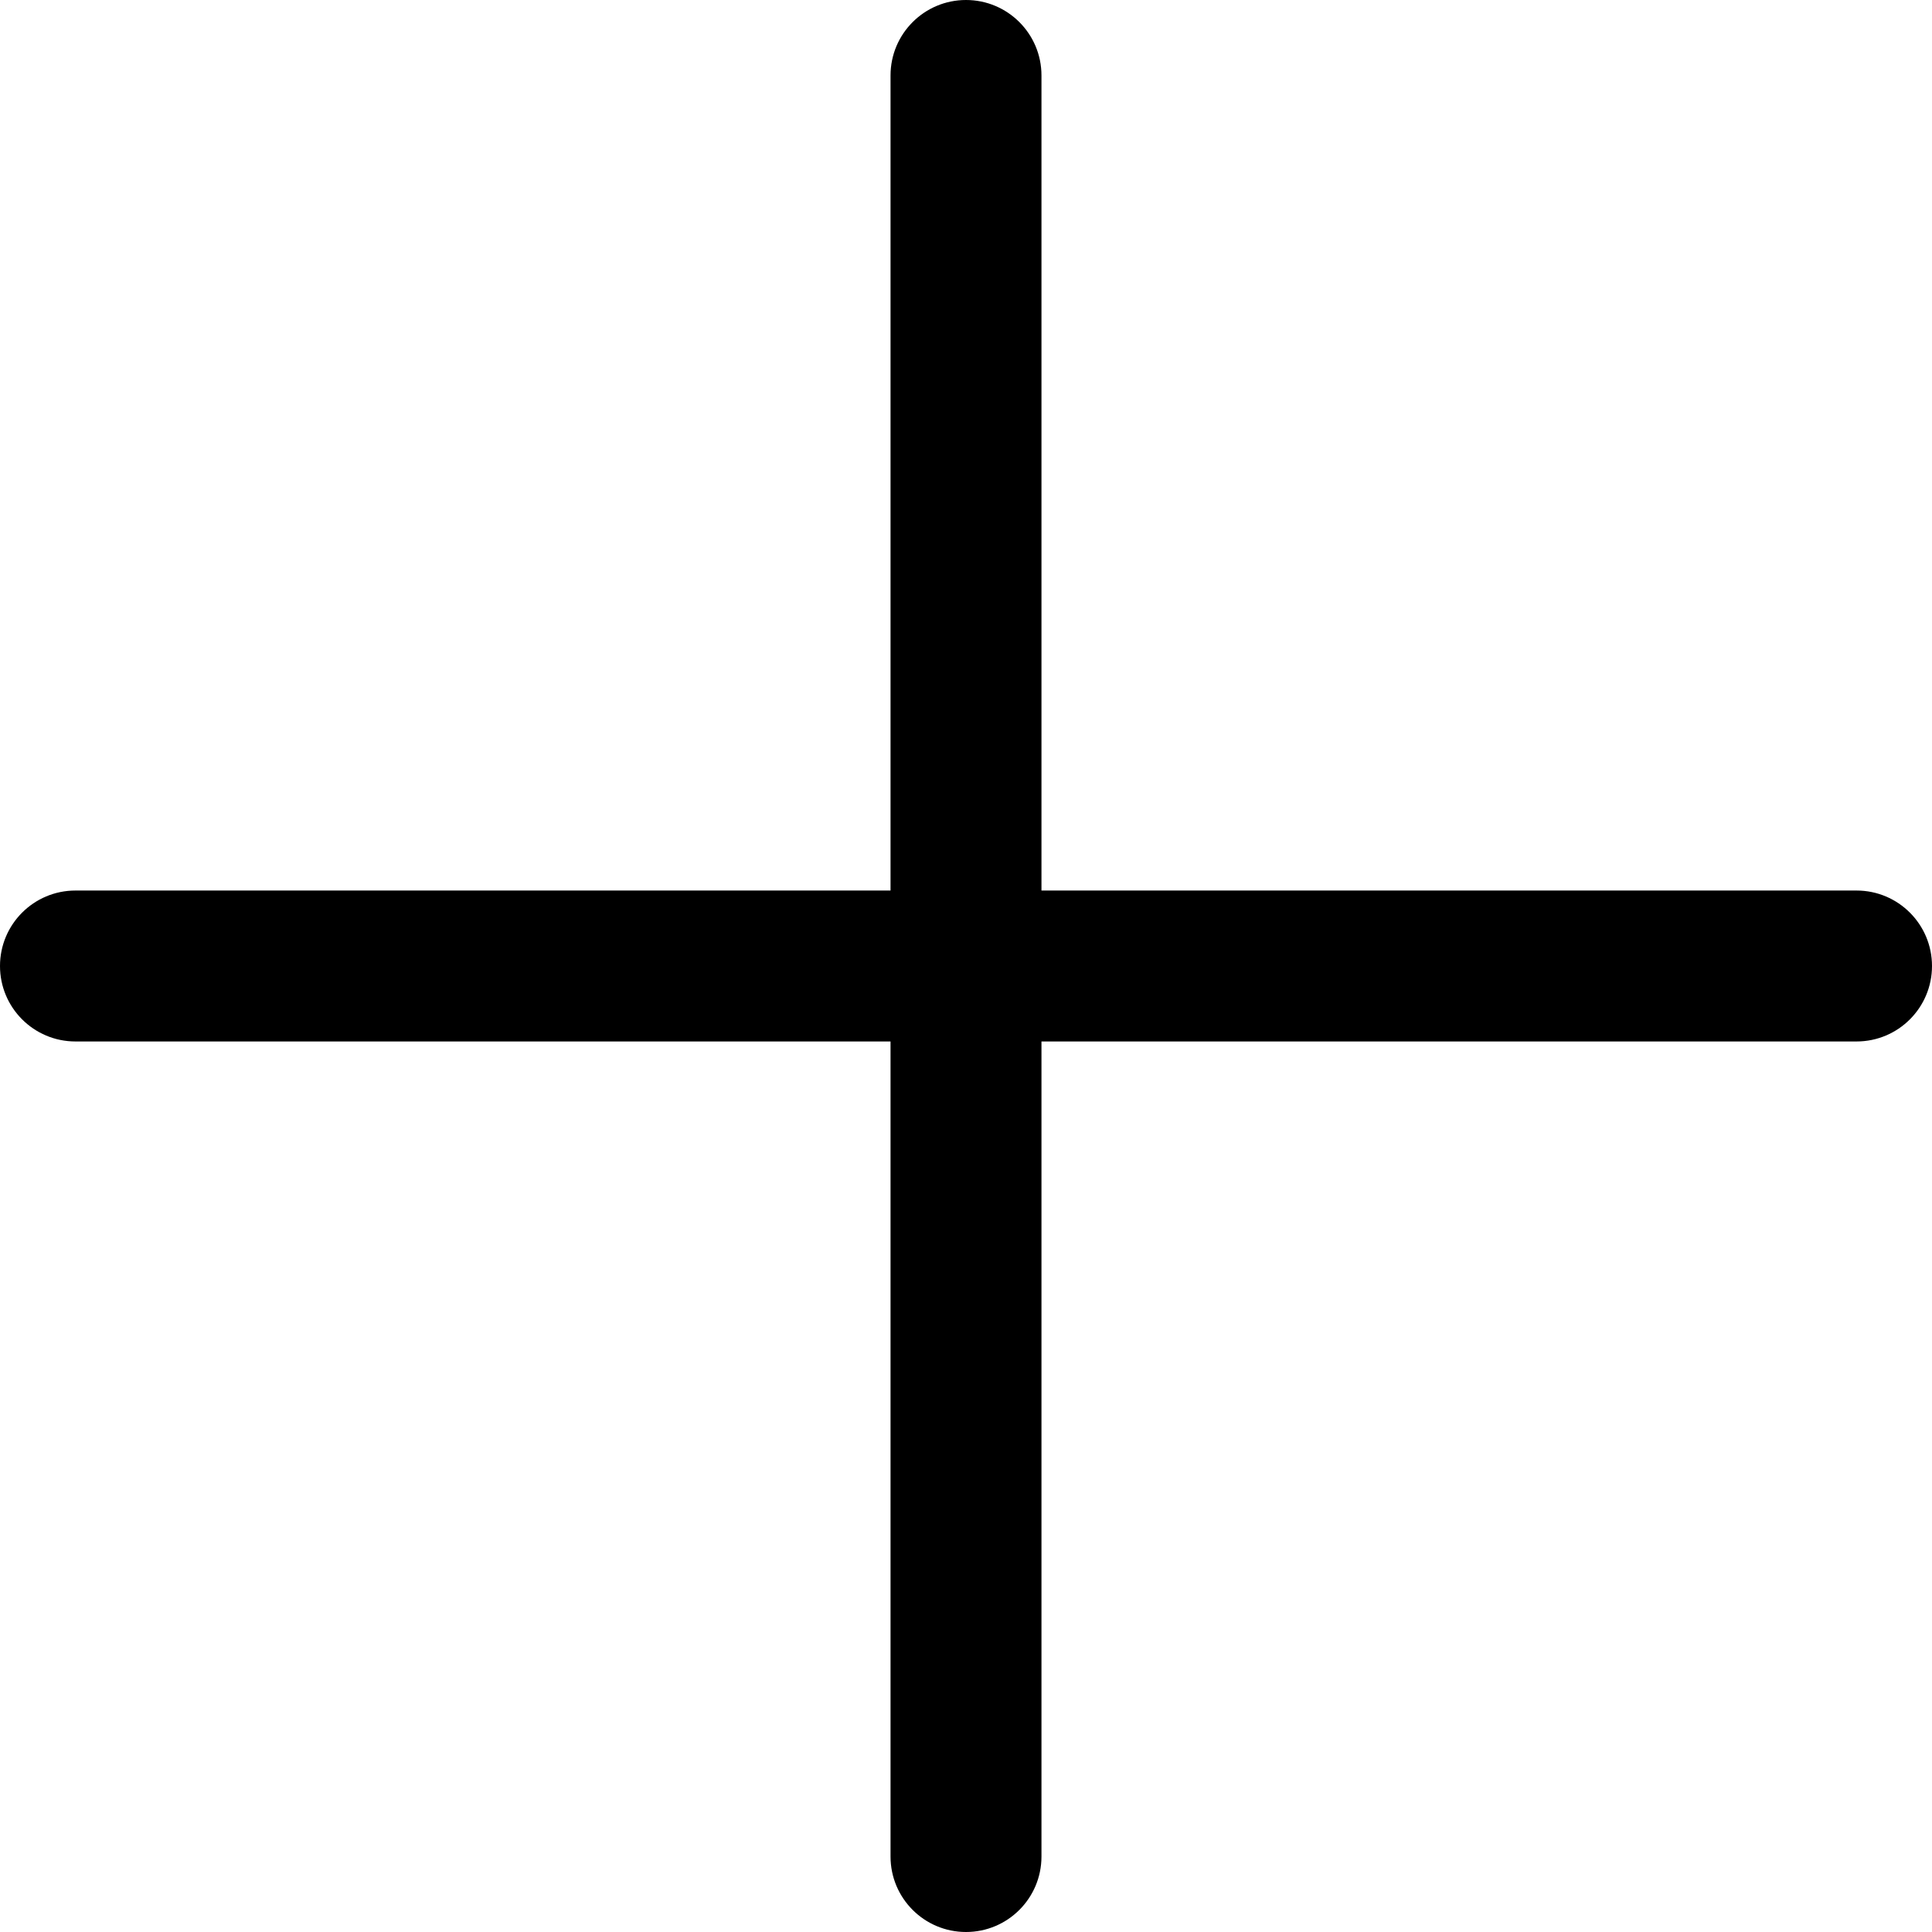
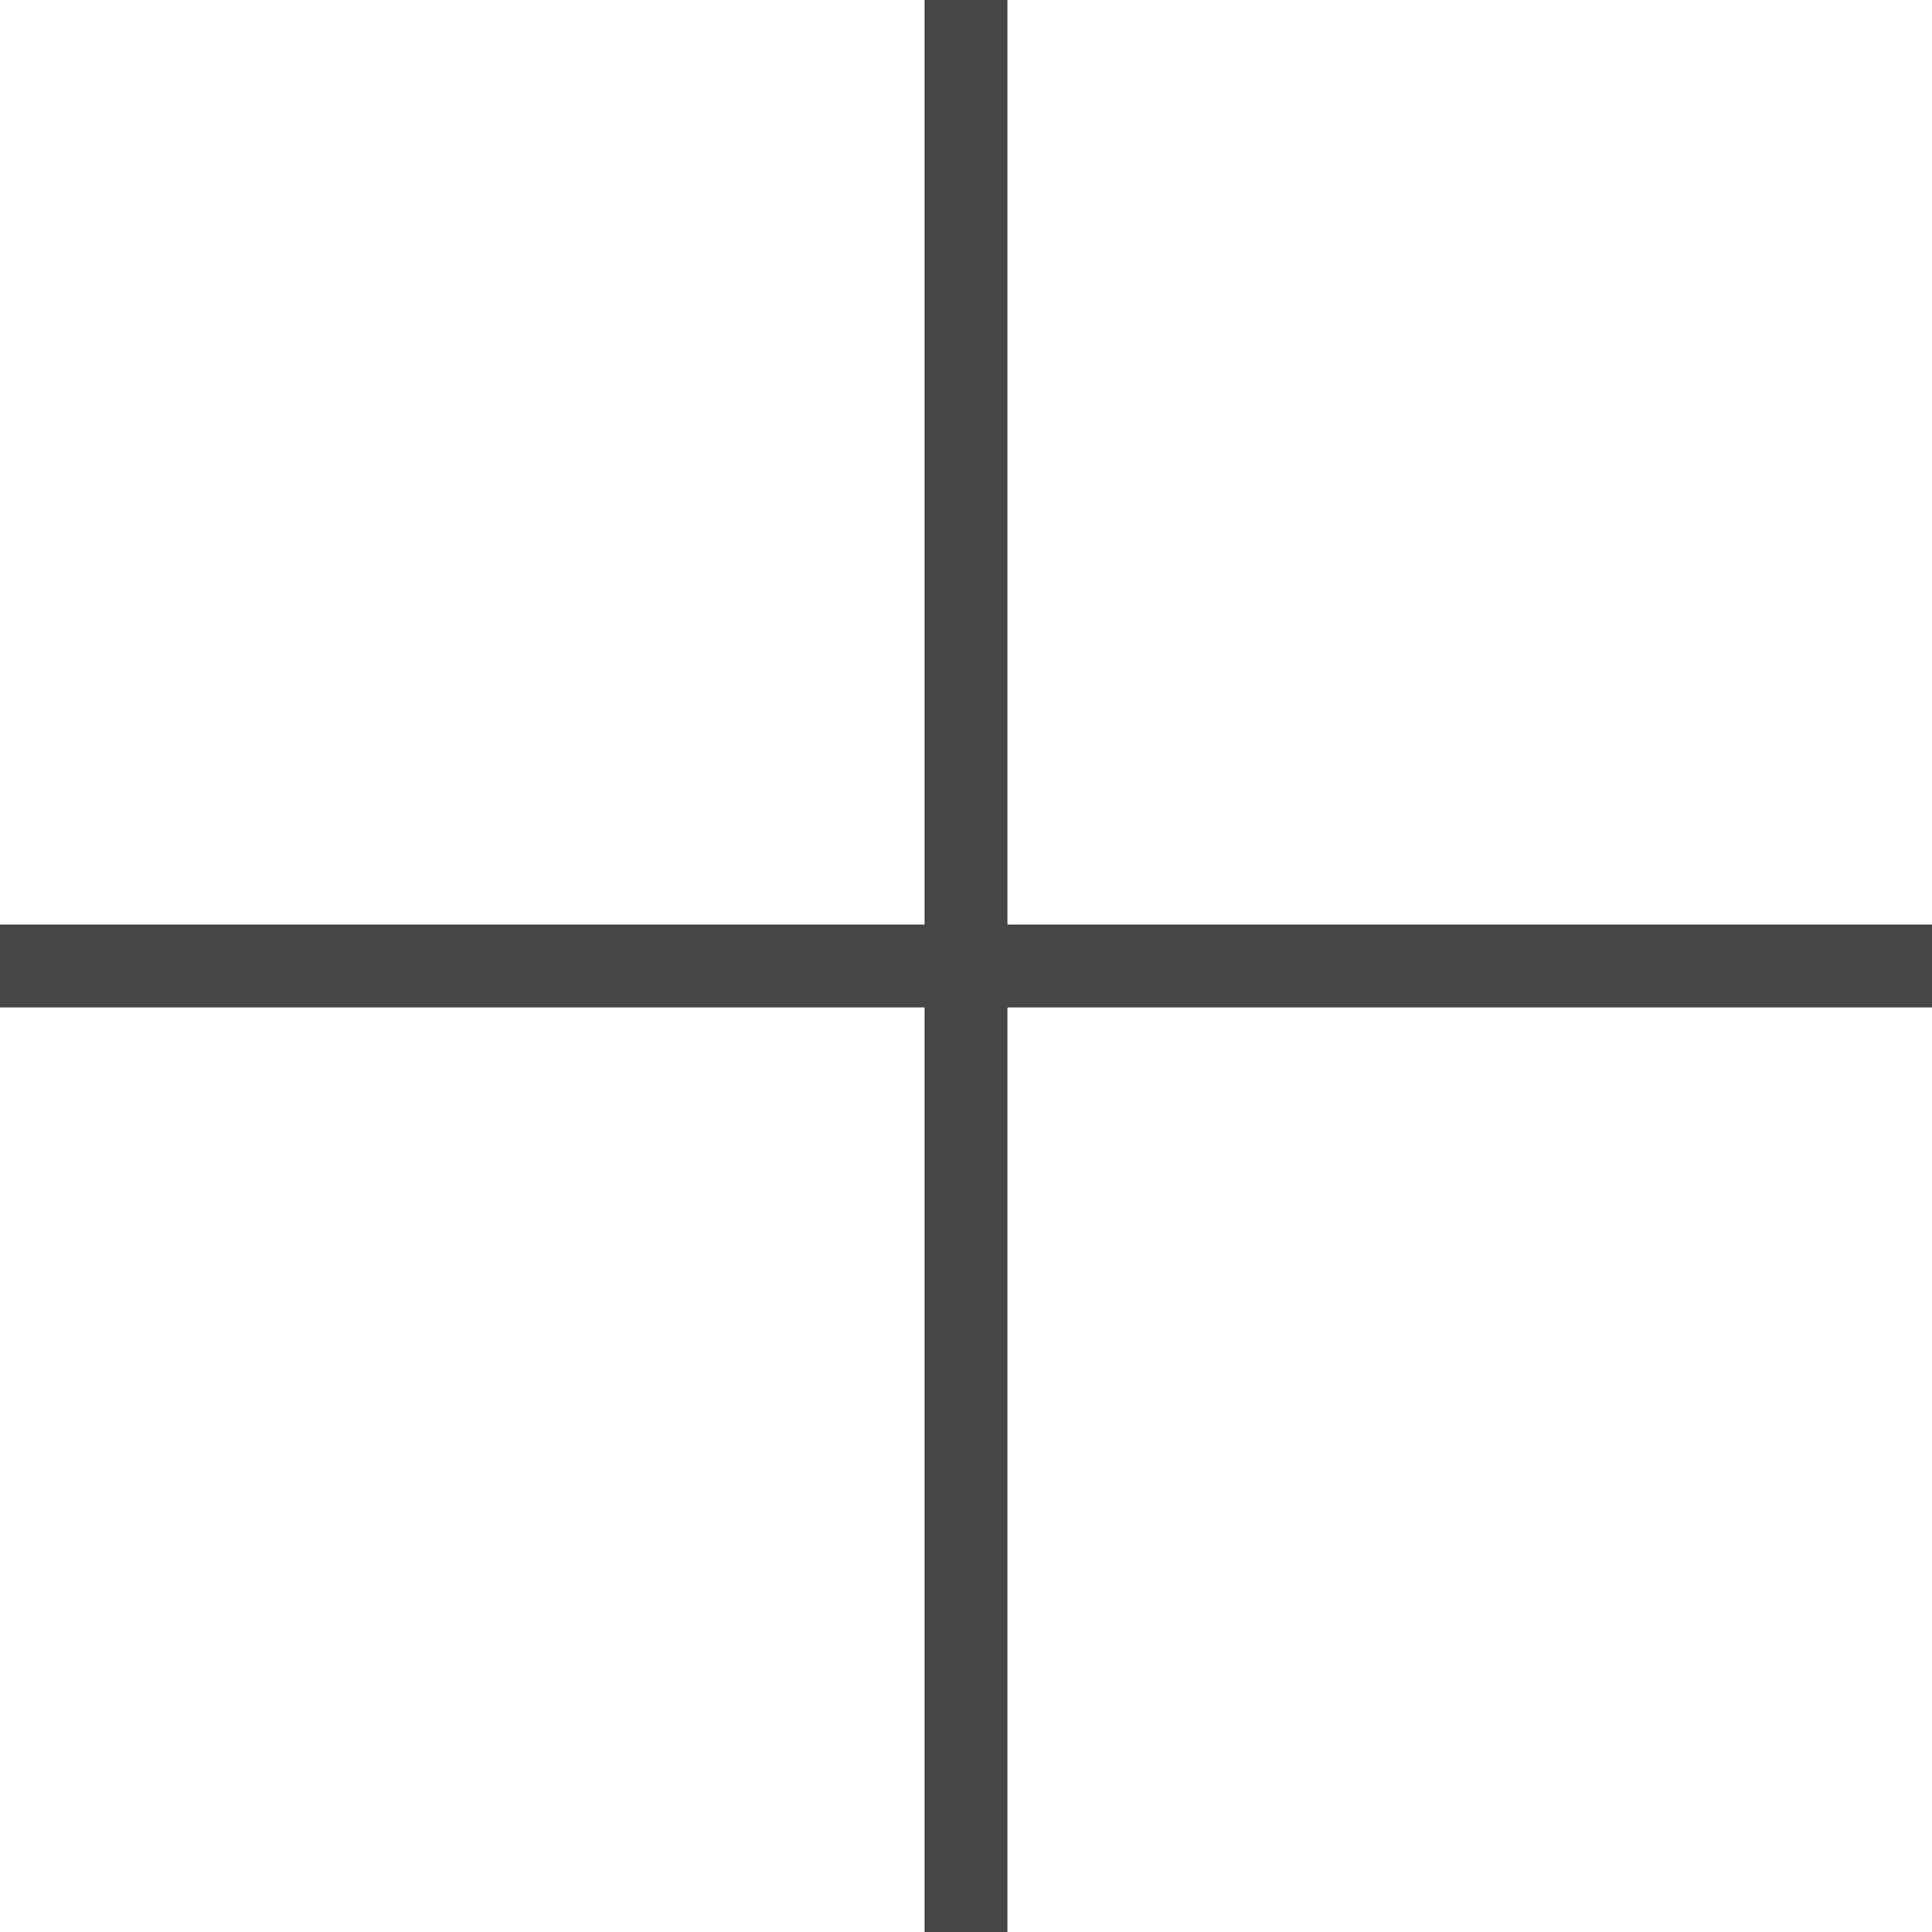
- <svg xmlns="http://www.w3.org/2000/svg" version="1.1" id="plus-icon" class="icon" width="14" height="14" x="0px" y="0px" viewBox="0 0 512 512" xml:space="preserve">
-   <g>
-     <g>
-       <path class="path" d="M492,236H276V20c0-11.046-8.954-20-20-20c-11.046,0-20,8.954-20,20v216H20c-11.046,0-20,8.954-20,20s8.954,20,20,20h216 v216c0,11.046,8.954,20,20,20s20-8.954,20-20V276h216c11.046,0,20-8.954,20-20C512,244.954,503.046,236,492,236z" />
-     </g>
-   </g>
+ <svg xmlns="http://www.w3.org/2000/svg" id="plus-icon" class="icon" width="14" height="14" viewBox="0 0 14 14">
+   <path id="plus-outline" class="path fill primary" d="M6.7,14V7.3H0V6.7H6.7V0h.6V6.7H14v.6H7.3V14Z" fill="#464646" />
</svg>
